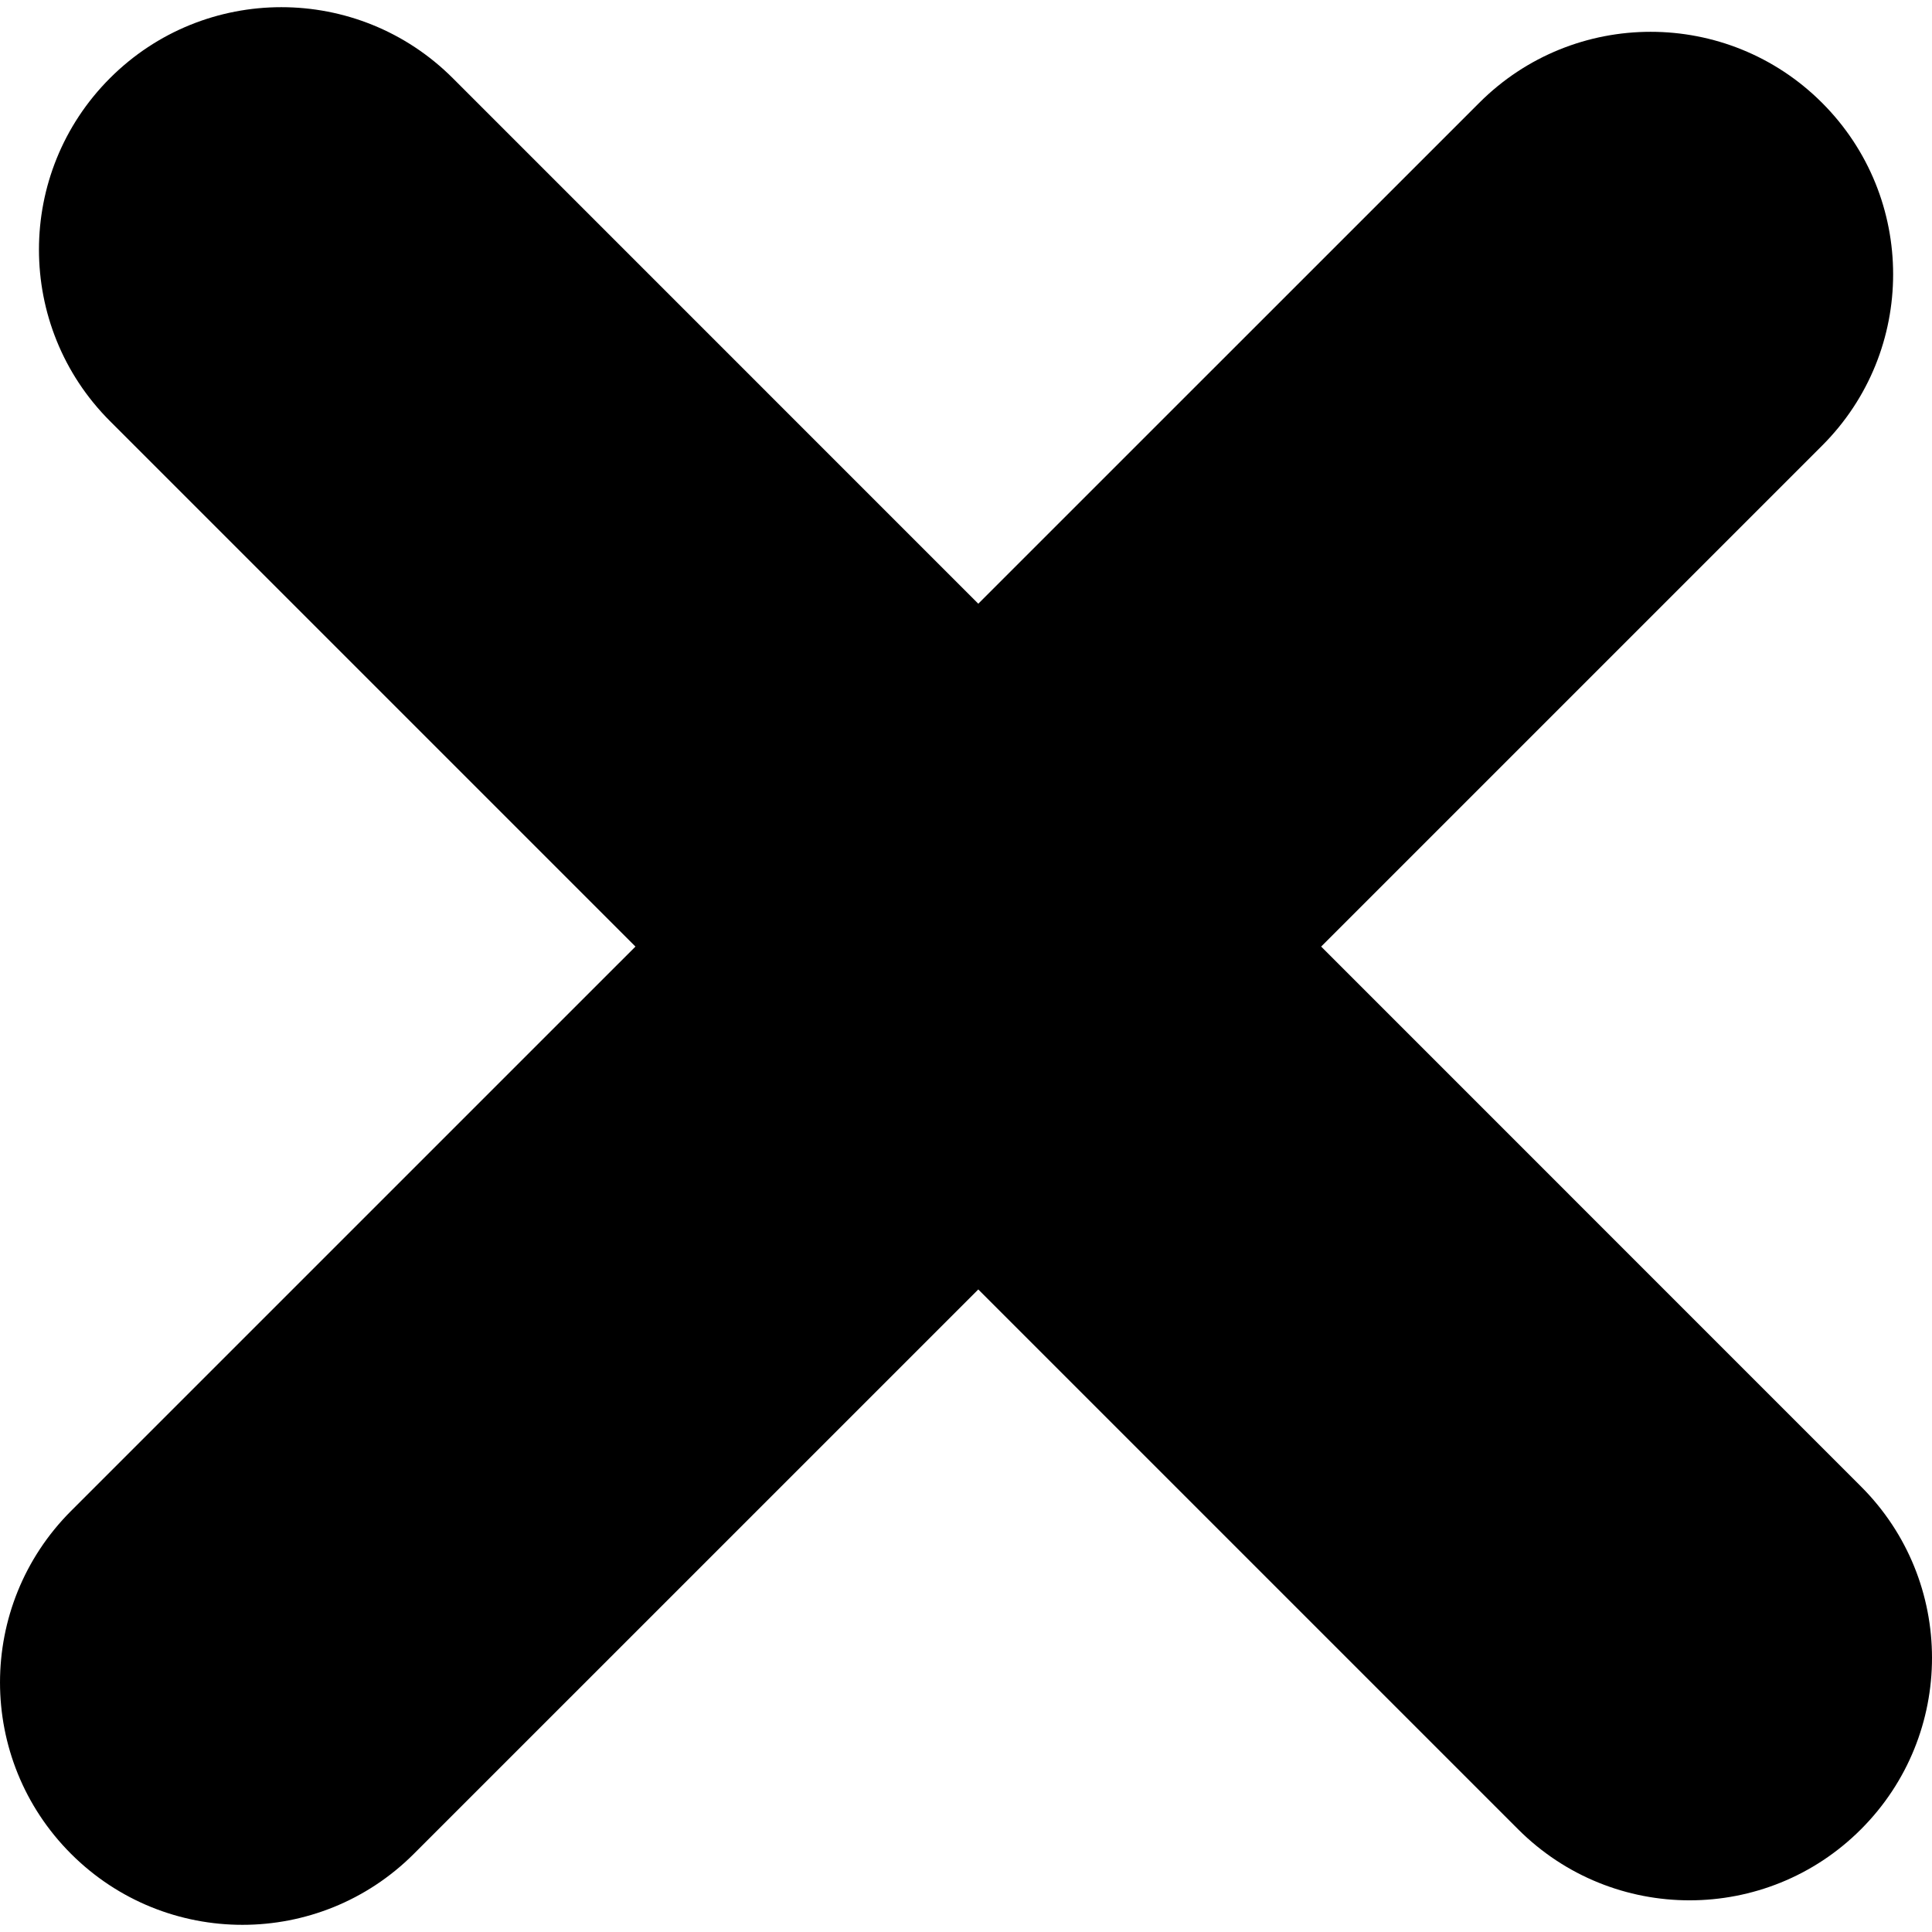
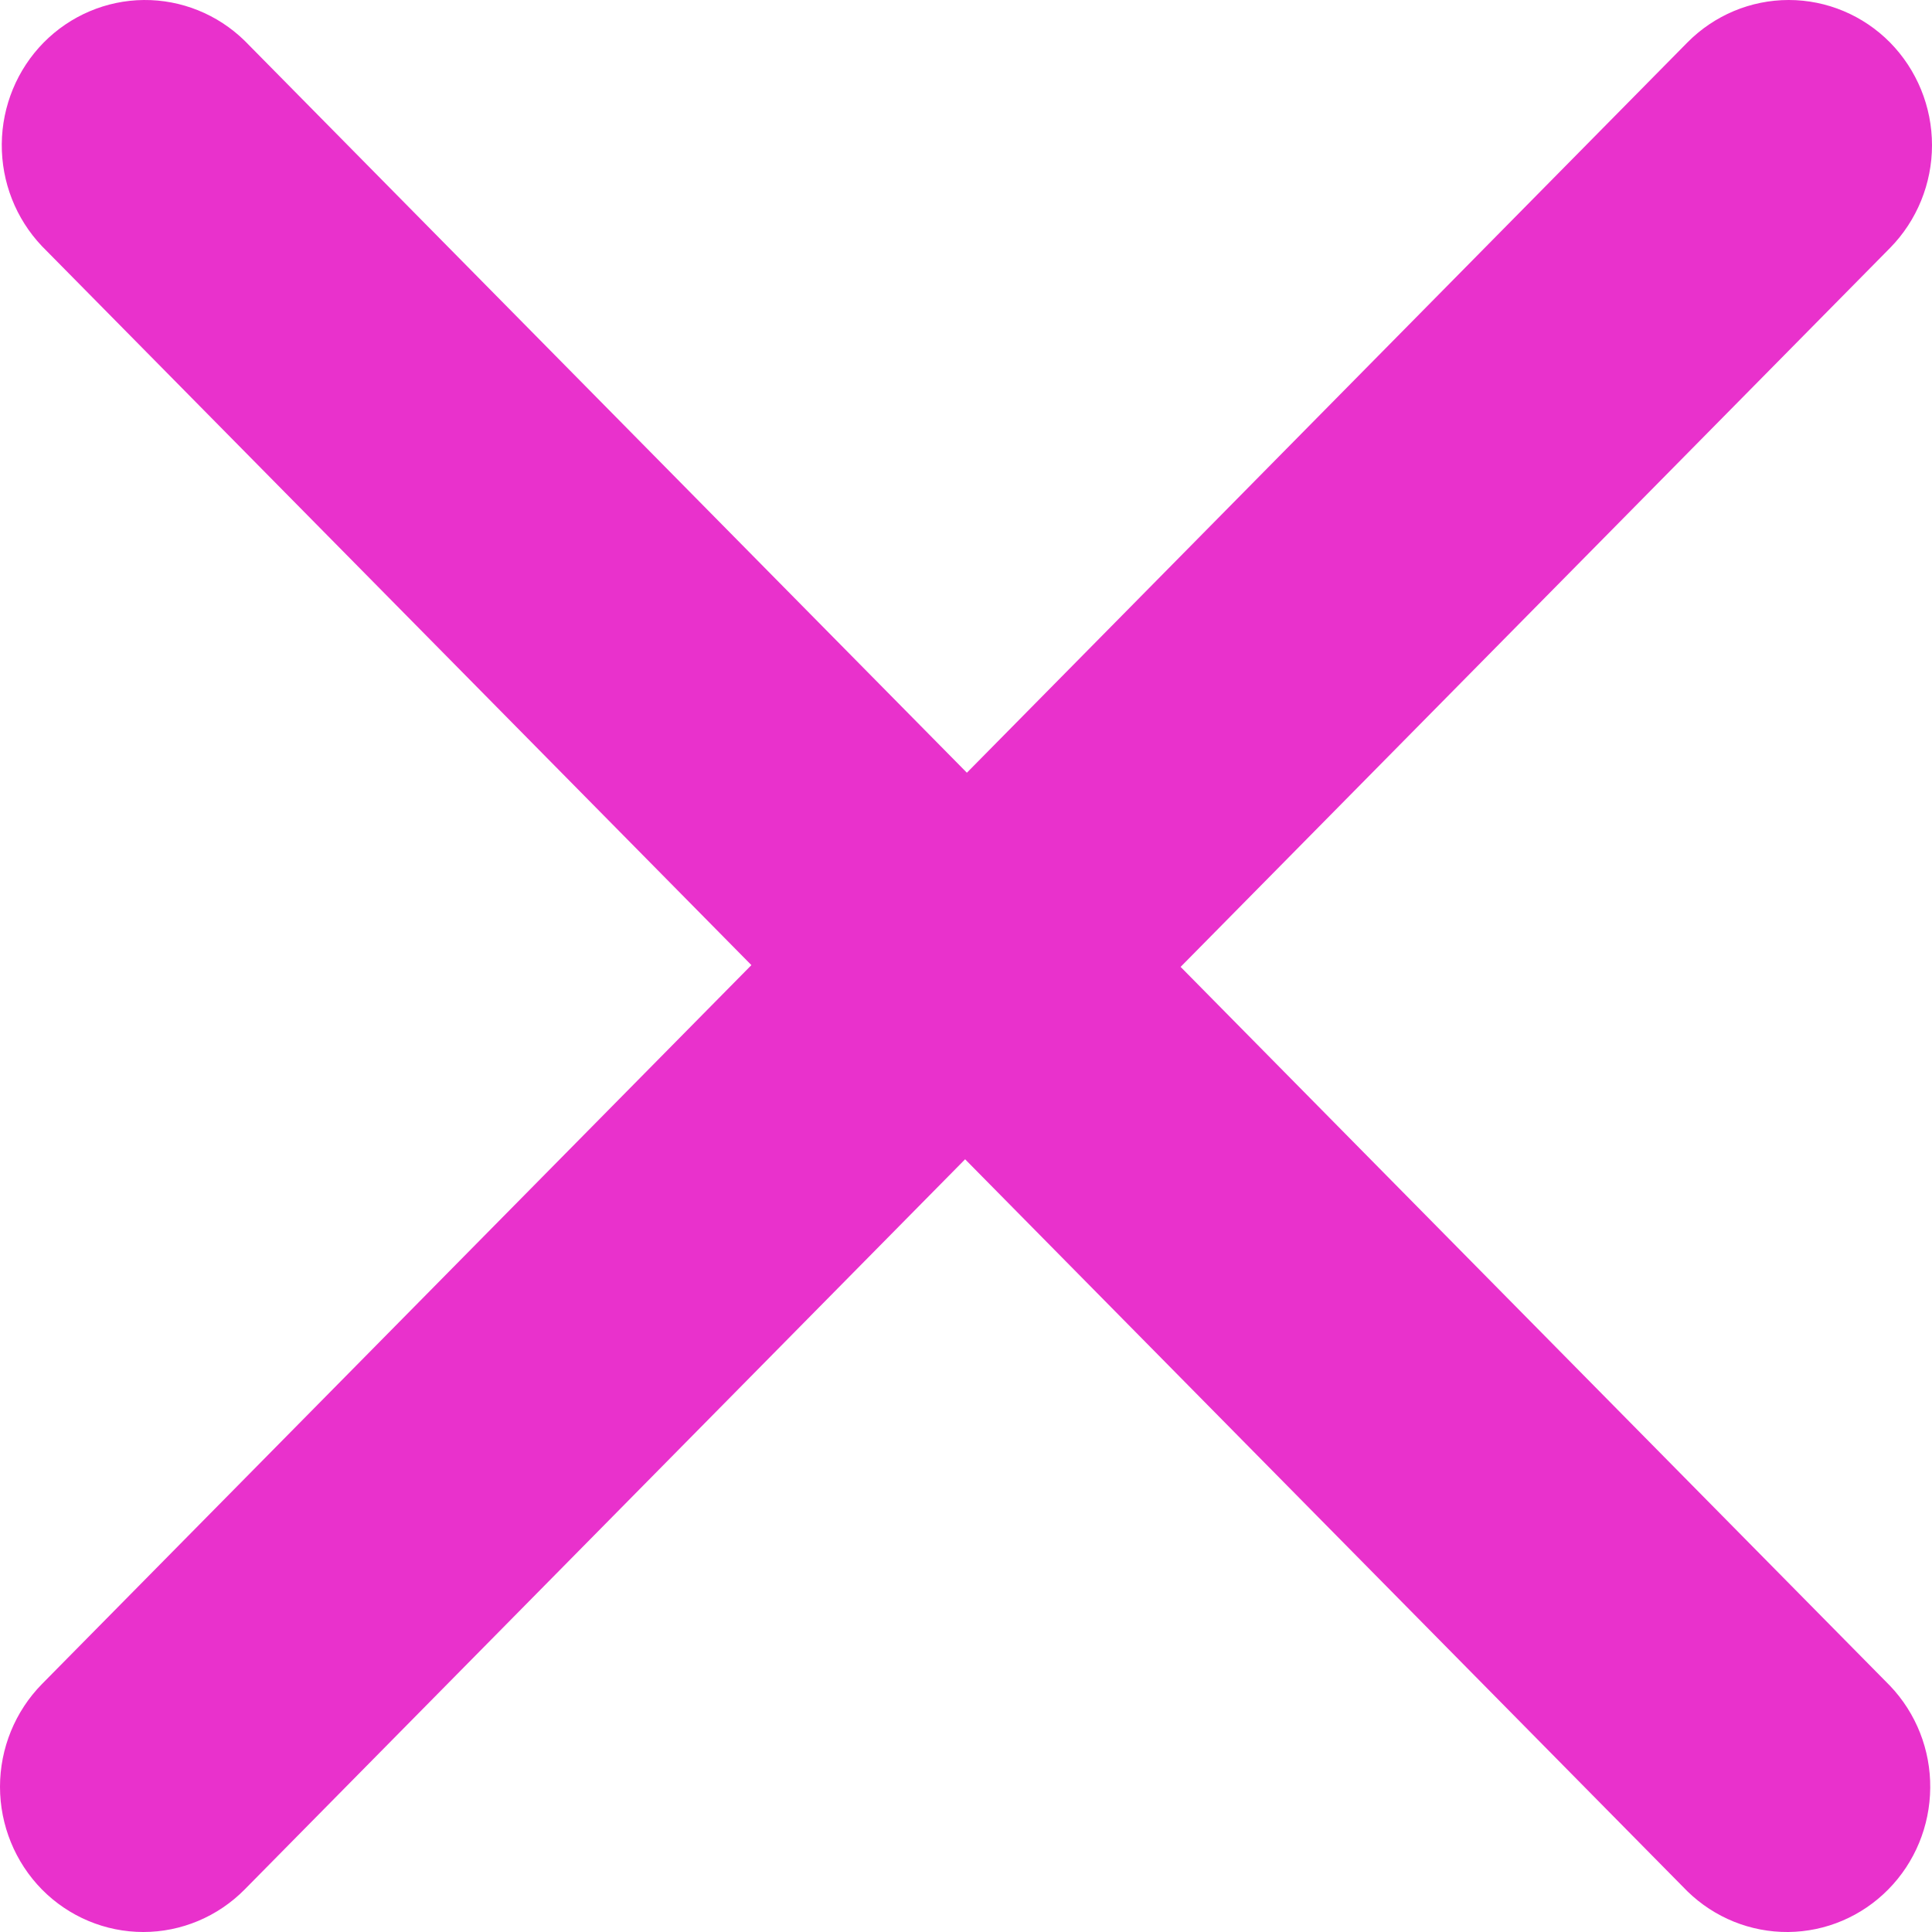
- <svg xmlns="http://www.w3.org/2000/svg" fill="#000000" height="24px" width="24px" version="1.1" id="Capa_1" viewBox="0 0 47.095 47.095" xml:space="preserve">
-   <g>
-     <path d="M45.363,36.234l-13.158-13.16l12.21-12.21c2.31-2.307,2.31-6.049,0-8.358c-2.308-2.308-6.05-2.307-8.356,0l-12.212,12.21   L11.038,1.906c-2.309-2.308-6.051-2.308-8.358,0c-2.307,2.309-2.307,6.049,0,8.358l12.81,12.81L1.732,36.831   c-2.309,2.31-2.309,6.05,0,8.359c2.308,2.307,6.049,2.307,8.356,0l13.759-13.758l13.16,13.16c2.308,2.308,6.049,2.308,8.356,0   C47.673,42.282,47.672,38.54,45.363,36.234z" />
-   </g>
+ <svg xmlns="http://www.w3.org/2000/svg" width="24" height="24" viewBox="0 0 24 24" fill="none">
+   <path fill-rule="evenodd" clip-rule="evenodd" d="M0 22.196C0 22.674 0.188 23.133 0.521 23.472C0.855 23.81 1.308 24 1.78 24C2.252 24 2.705 23.81 3.039 23.472L11.989 14.401L20.961 23.494C21.297 23.822 21.747 24.004 22.214 24C22.68 23.996 23.127 23.806 23.457 23.471C23.787 23.137 23.974 22.684 23.978 22.211C23.983 21.738 23.803 21.282 23.479 20.942L14.666 12.011L23.479 3.08C23.812 2.741 24 2.282 24 1.804C24 1.325 23.812 0.867 23.479 0.528C23.145 0.19 22.692 0 22.22 0C21.748 0 21.295 0.19 20.961 0.528L12.011 9.599L3.039 0.506C2.703 0.178 2.253 -0.004 1.786 6.80742e-05C1.32 0.004 0.873 0.194 0.543 0.528C0.213 0.863 0.026 1.316 0.022 1.789C0.018 2.262 0.197 2.717 0.521 3.058L9.334 11.989L0.521 20.92C0.188 21.259 0 21.718 0 22.196Z" fill="#E931CC" />
</svg>
